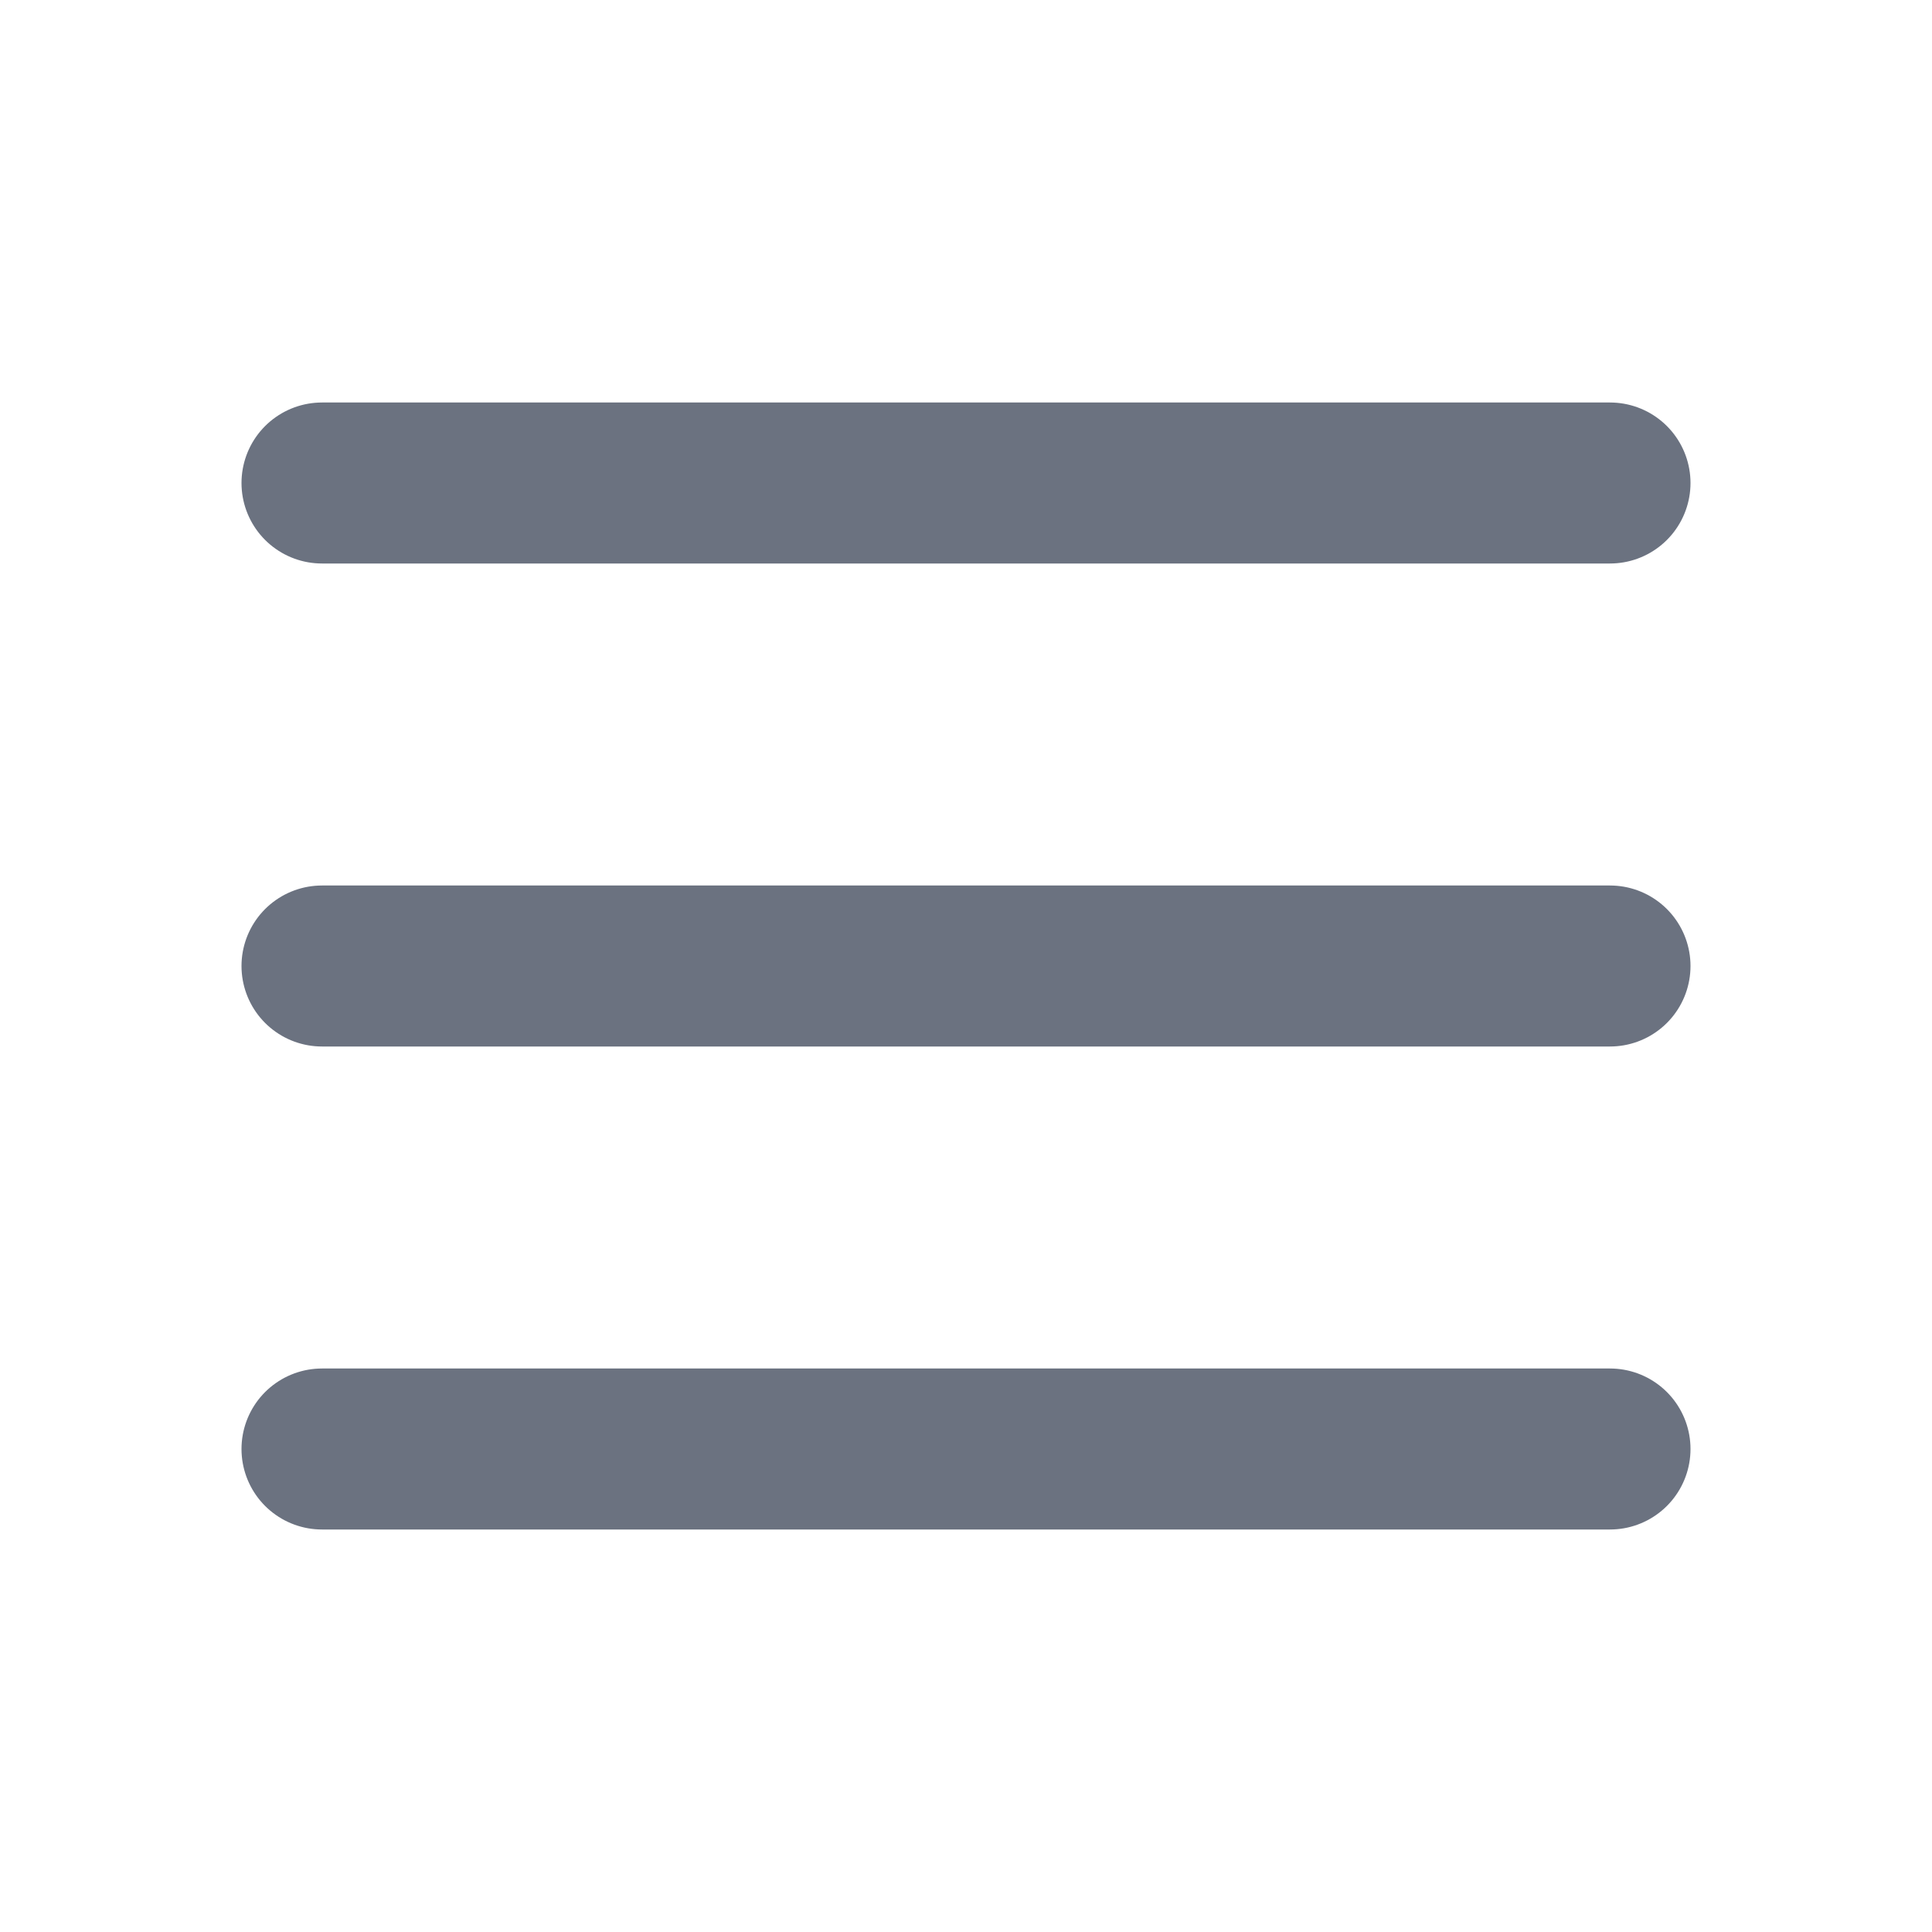
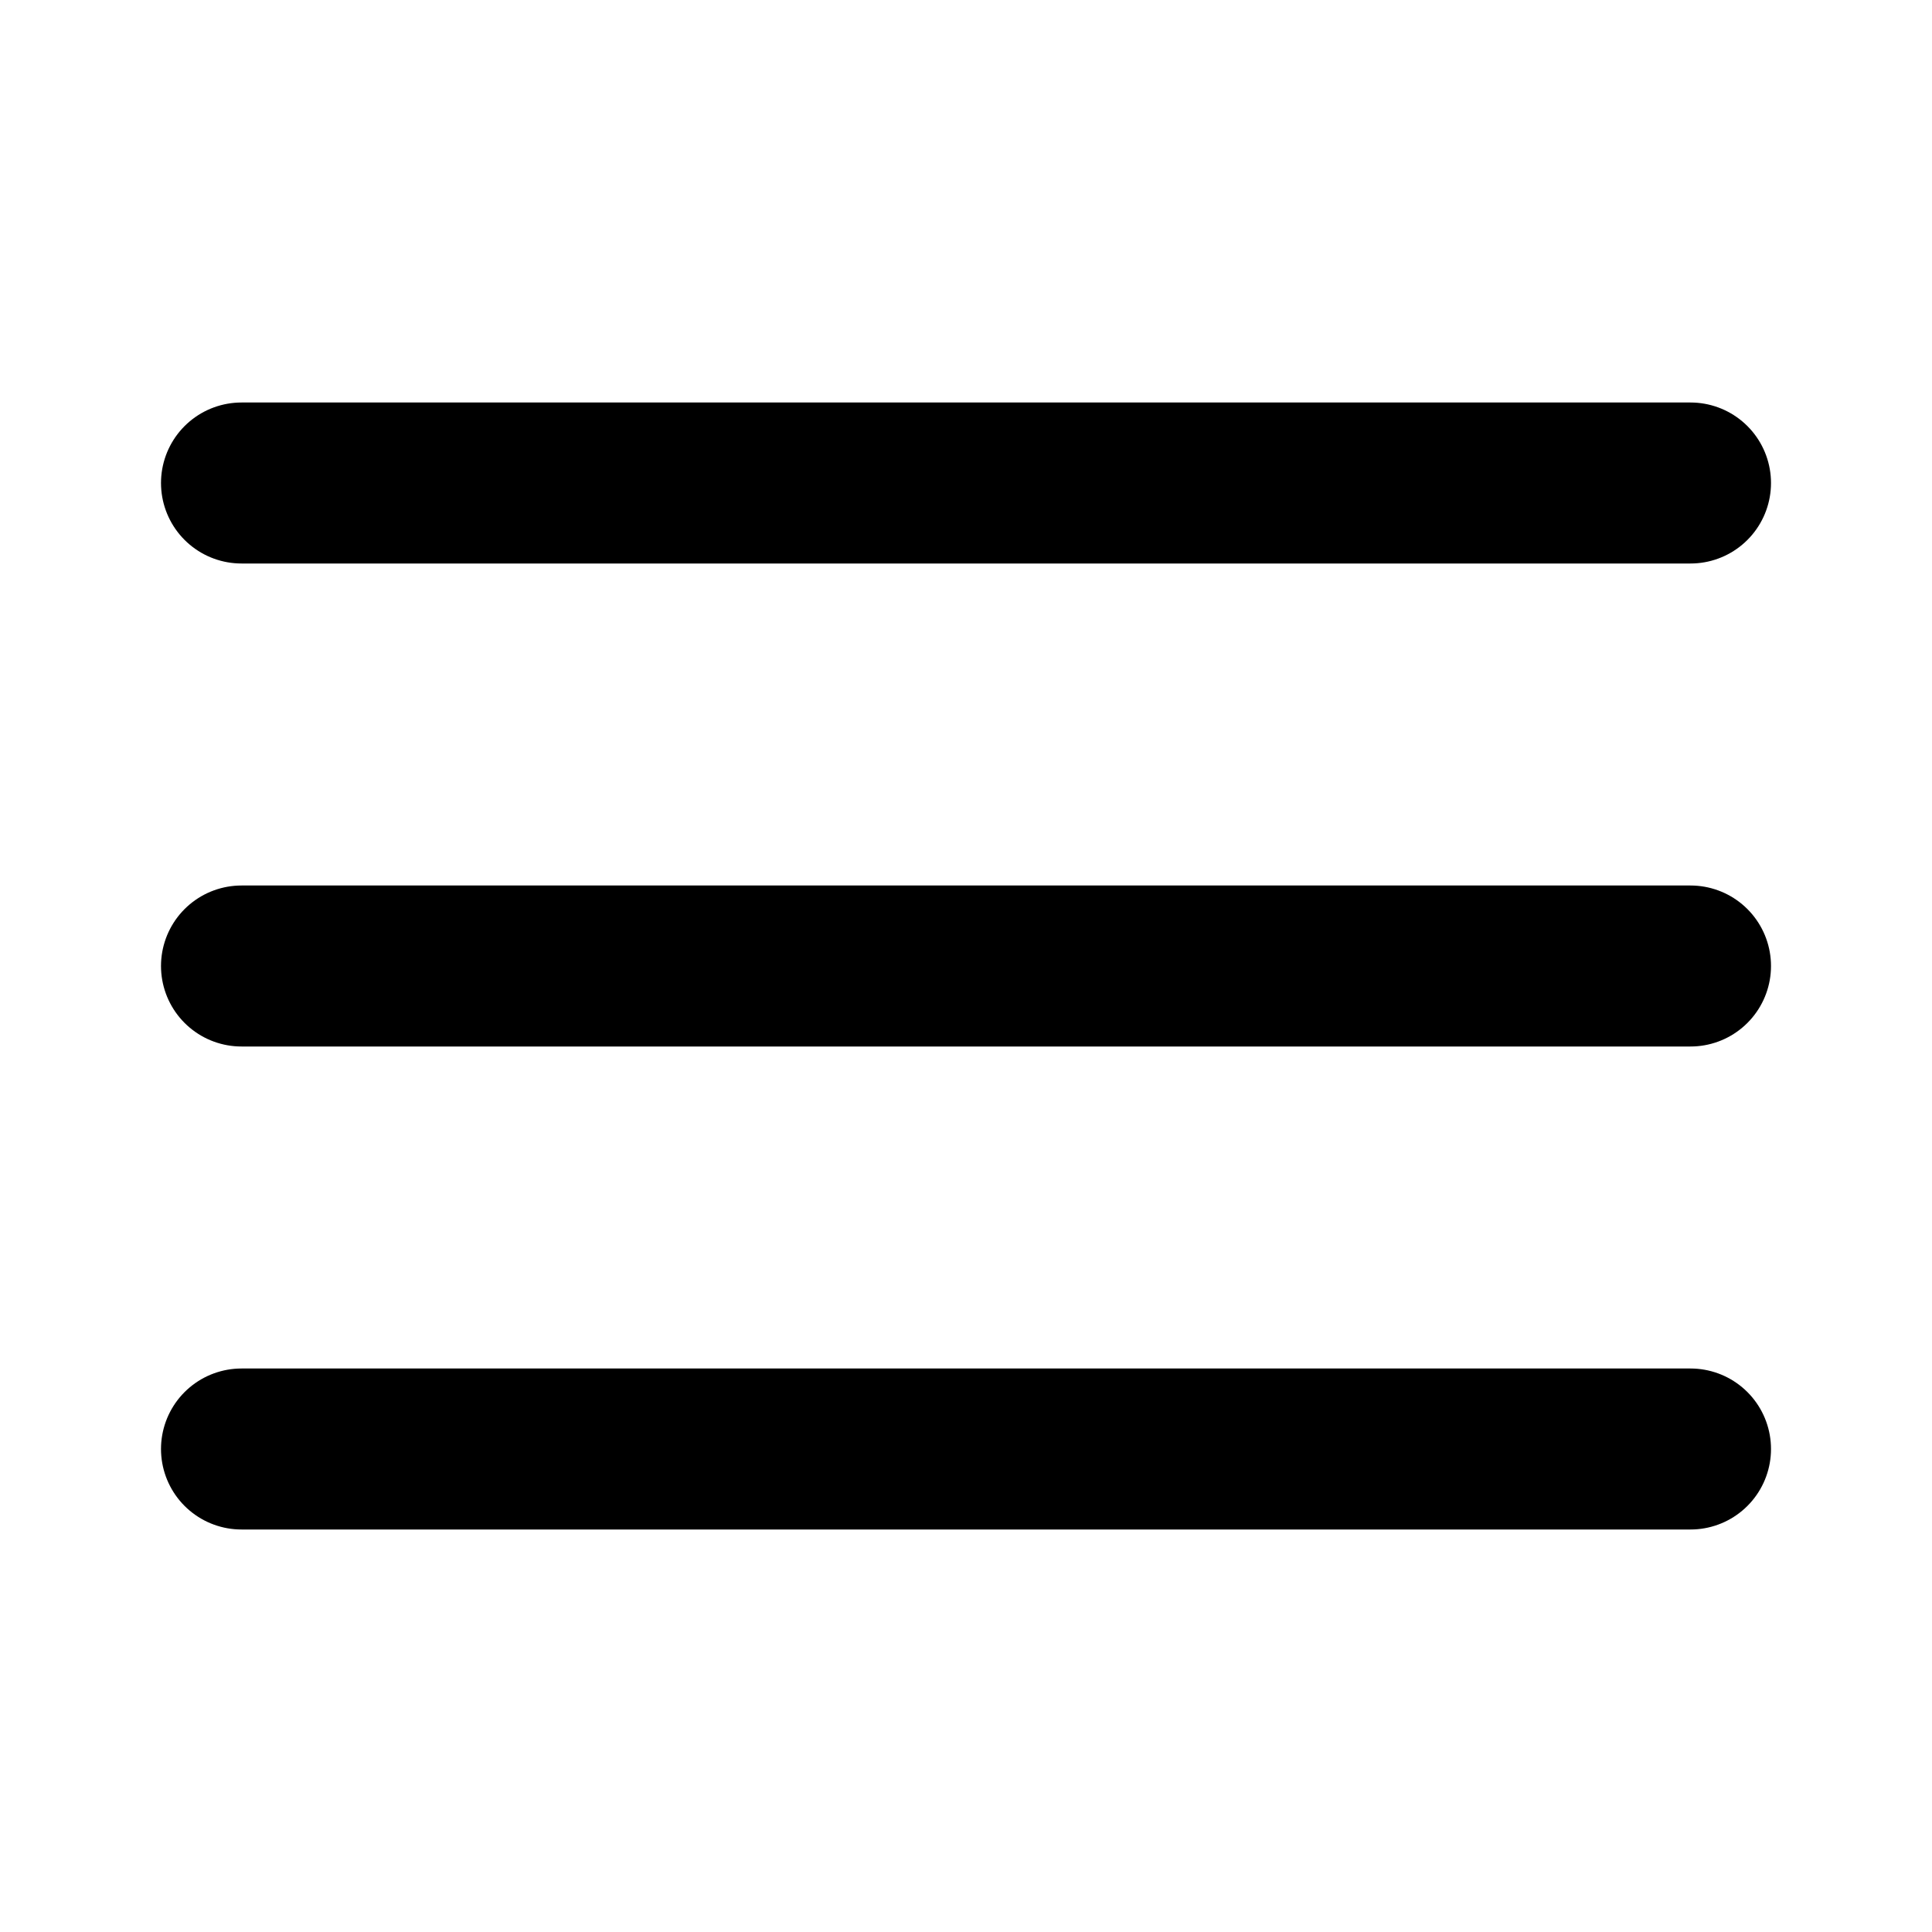
- <svg xmlns="http://www.w3.org/2000/svg" class="w-5 h-5 mr-3" fill="none" stroke="#6b7280" viewBox="0 0 24 24">
-   <path stroke-linecap="round" stroke-linejoin="round" stroke-width="2" d="M4 6h16M4 12h16M4 18h16" />
+ <svg xmlns="http://www.w3.org/2000/svg" viewBox="0 0 24 24" fill="none" stroke="currentColor" stroke-width="2" stroke-linecap="round" stroke-linejoin="round">
+   <line x1="3" y1="6" x2="21" y2="6" />
+   <line x1="3" y1="12" x2="21" y2="12" />
+   <line x1="3" y1="18" x2="21" y2="18" />
</svg>
